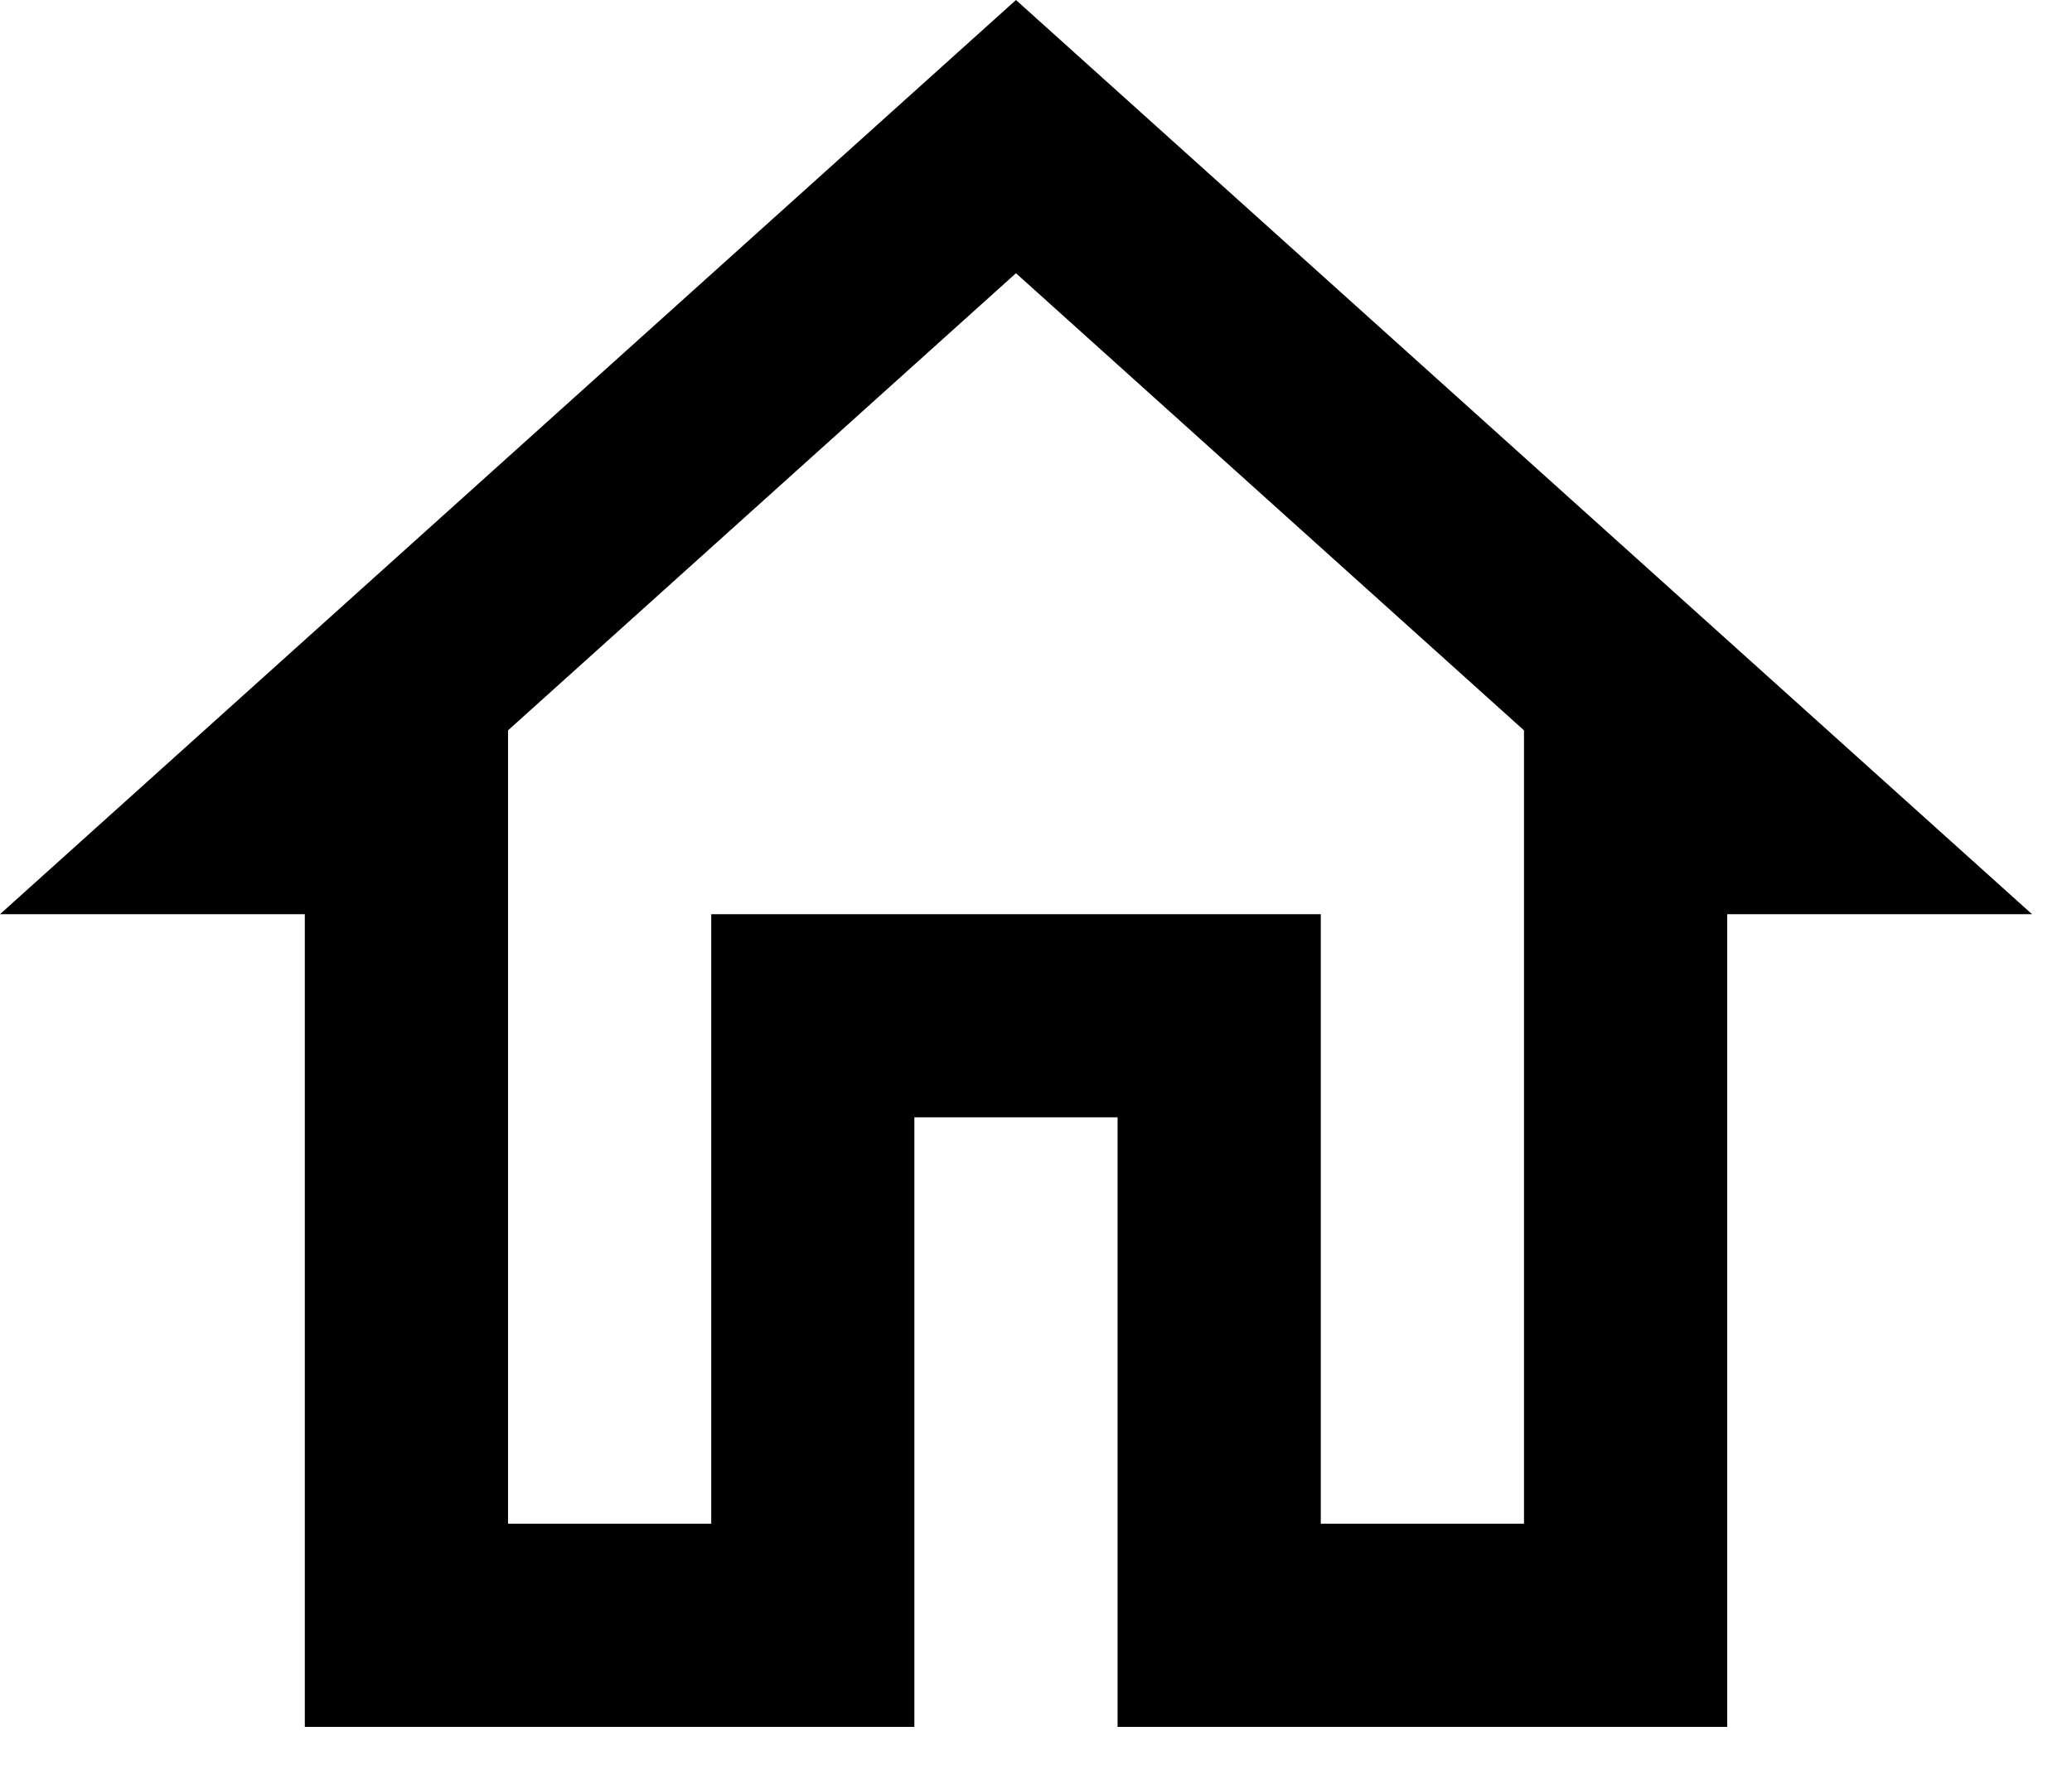
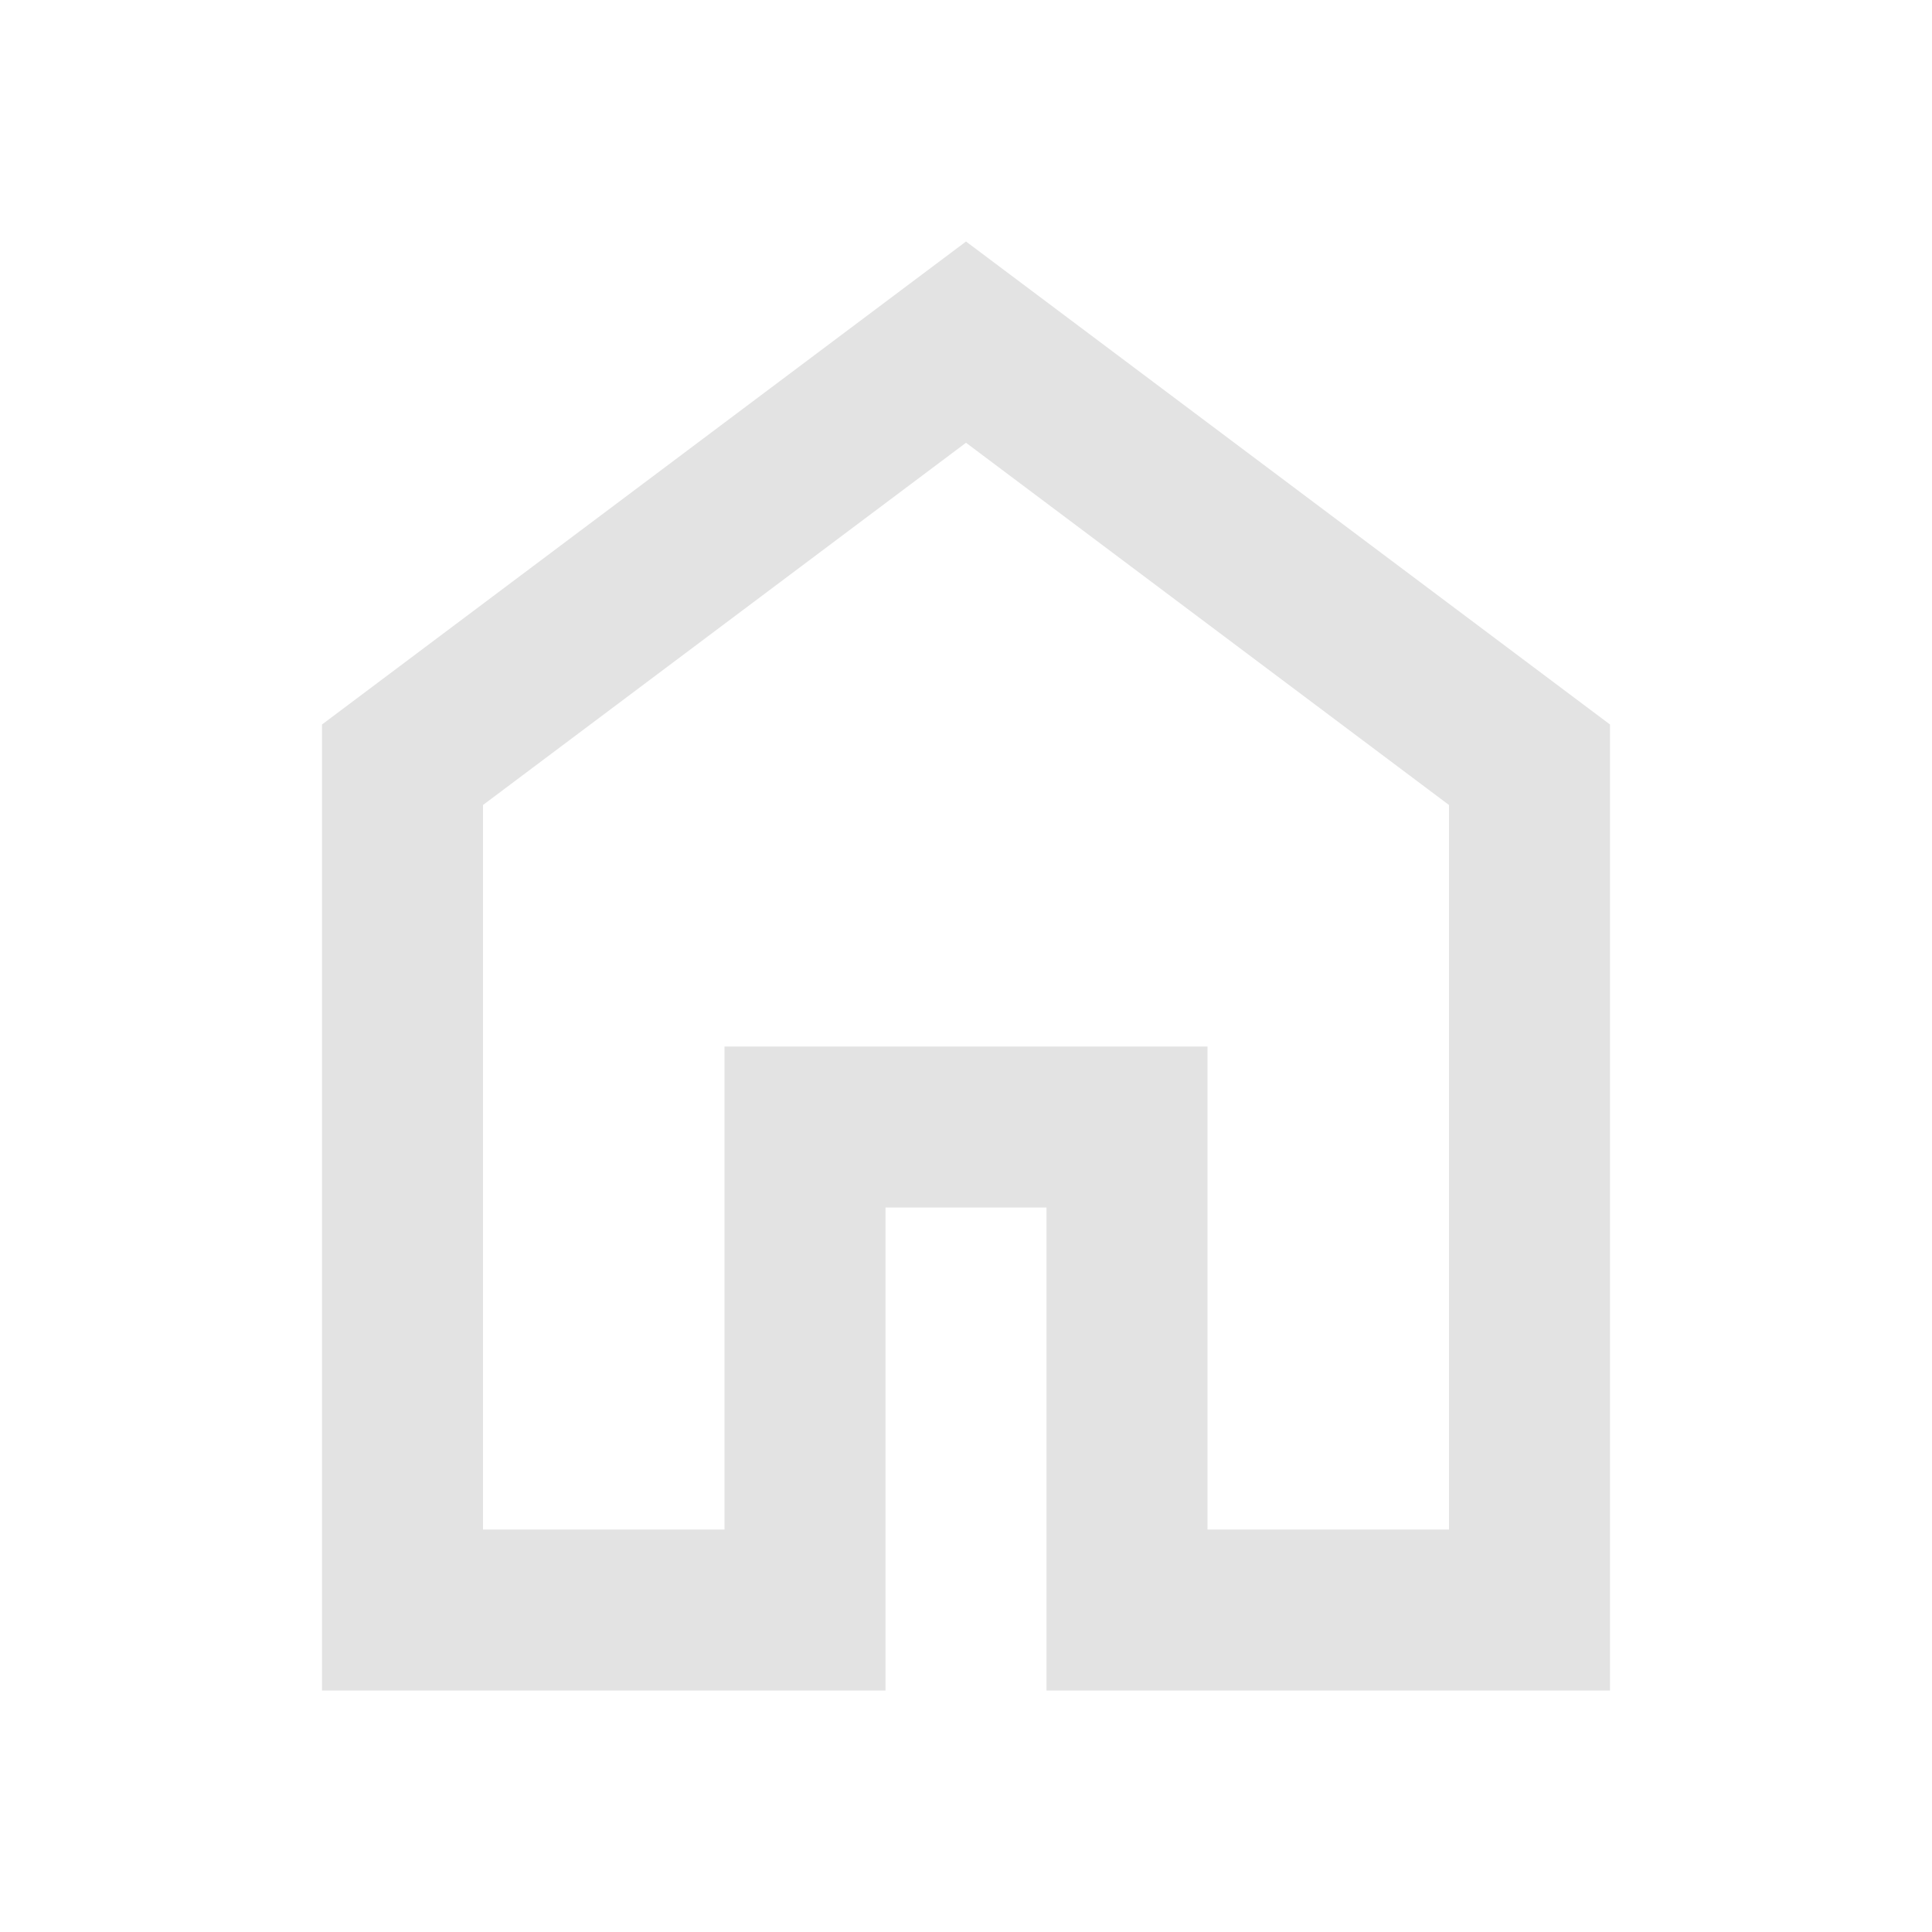
- <svg xmlns="http://www.w3.org/2000/svg" width="27" height="23" viewBox="0 0 27 23" fill="none">
-   <path d="M13.239 3.561L19.859 9.519V19.859H17.211V11.915H9.268V19.859H6.62V9.519L13.239 3.561ZM13.239 0L0 11.915H3.972V22.507H11.915V14.563H14.563V22.507H22.507V11.915H26.479" fill="black" />
+ <svg xmlns="http://www.w3.org/2000/svg" height="24px" viewBox="0 -960 960 960" width="24px" fill="#e3e3e3">
+   <path d="M240-200h120v-240h240v240h120v-360L480-740 240-560v360Zm-80 80v-480l320-240 320 240v480H520v-240h-80v240H160Zm320-350Z" />
</svg>
